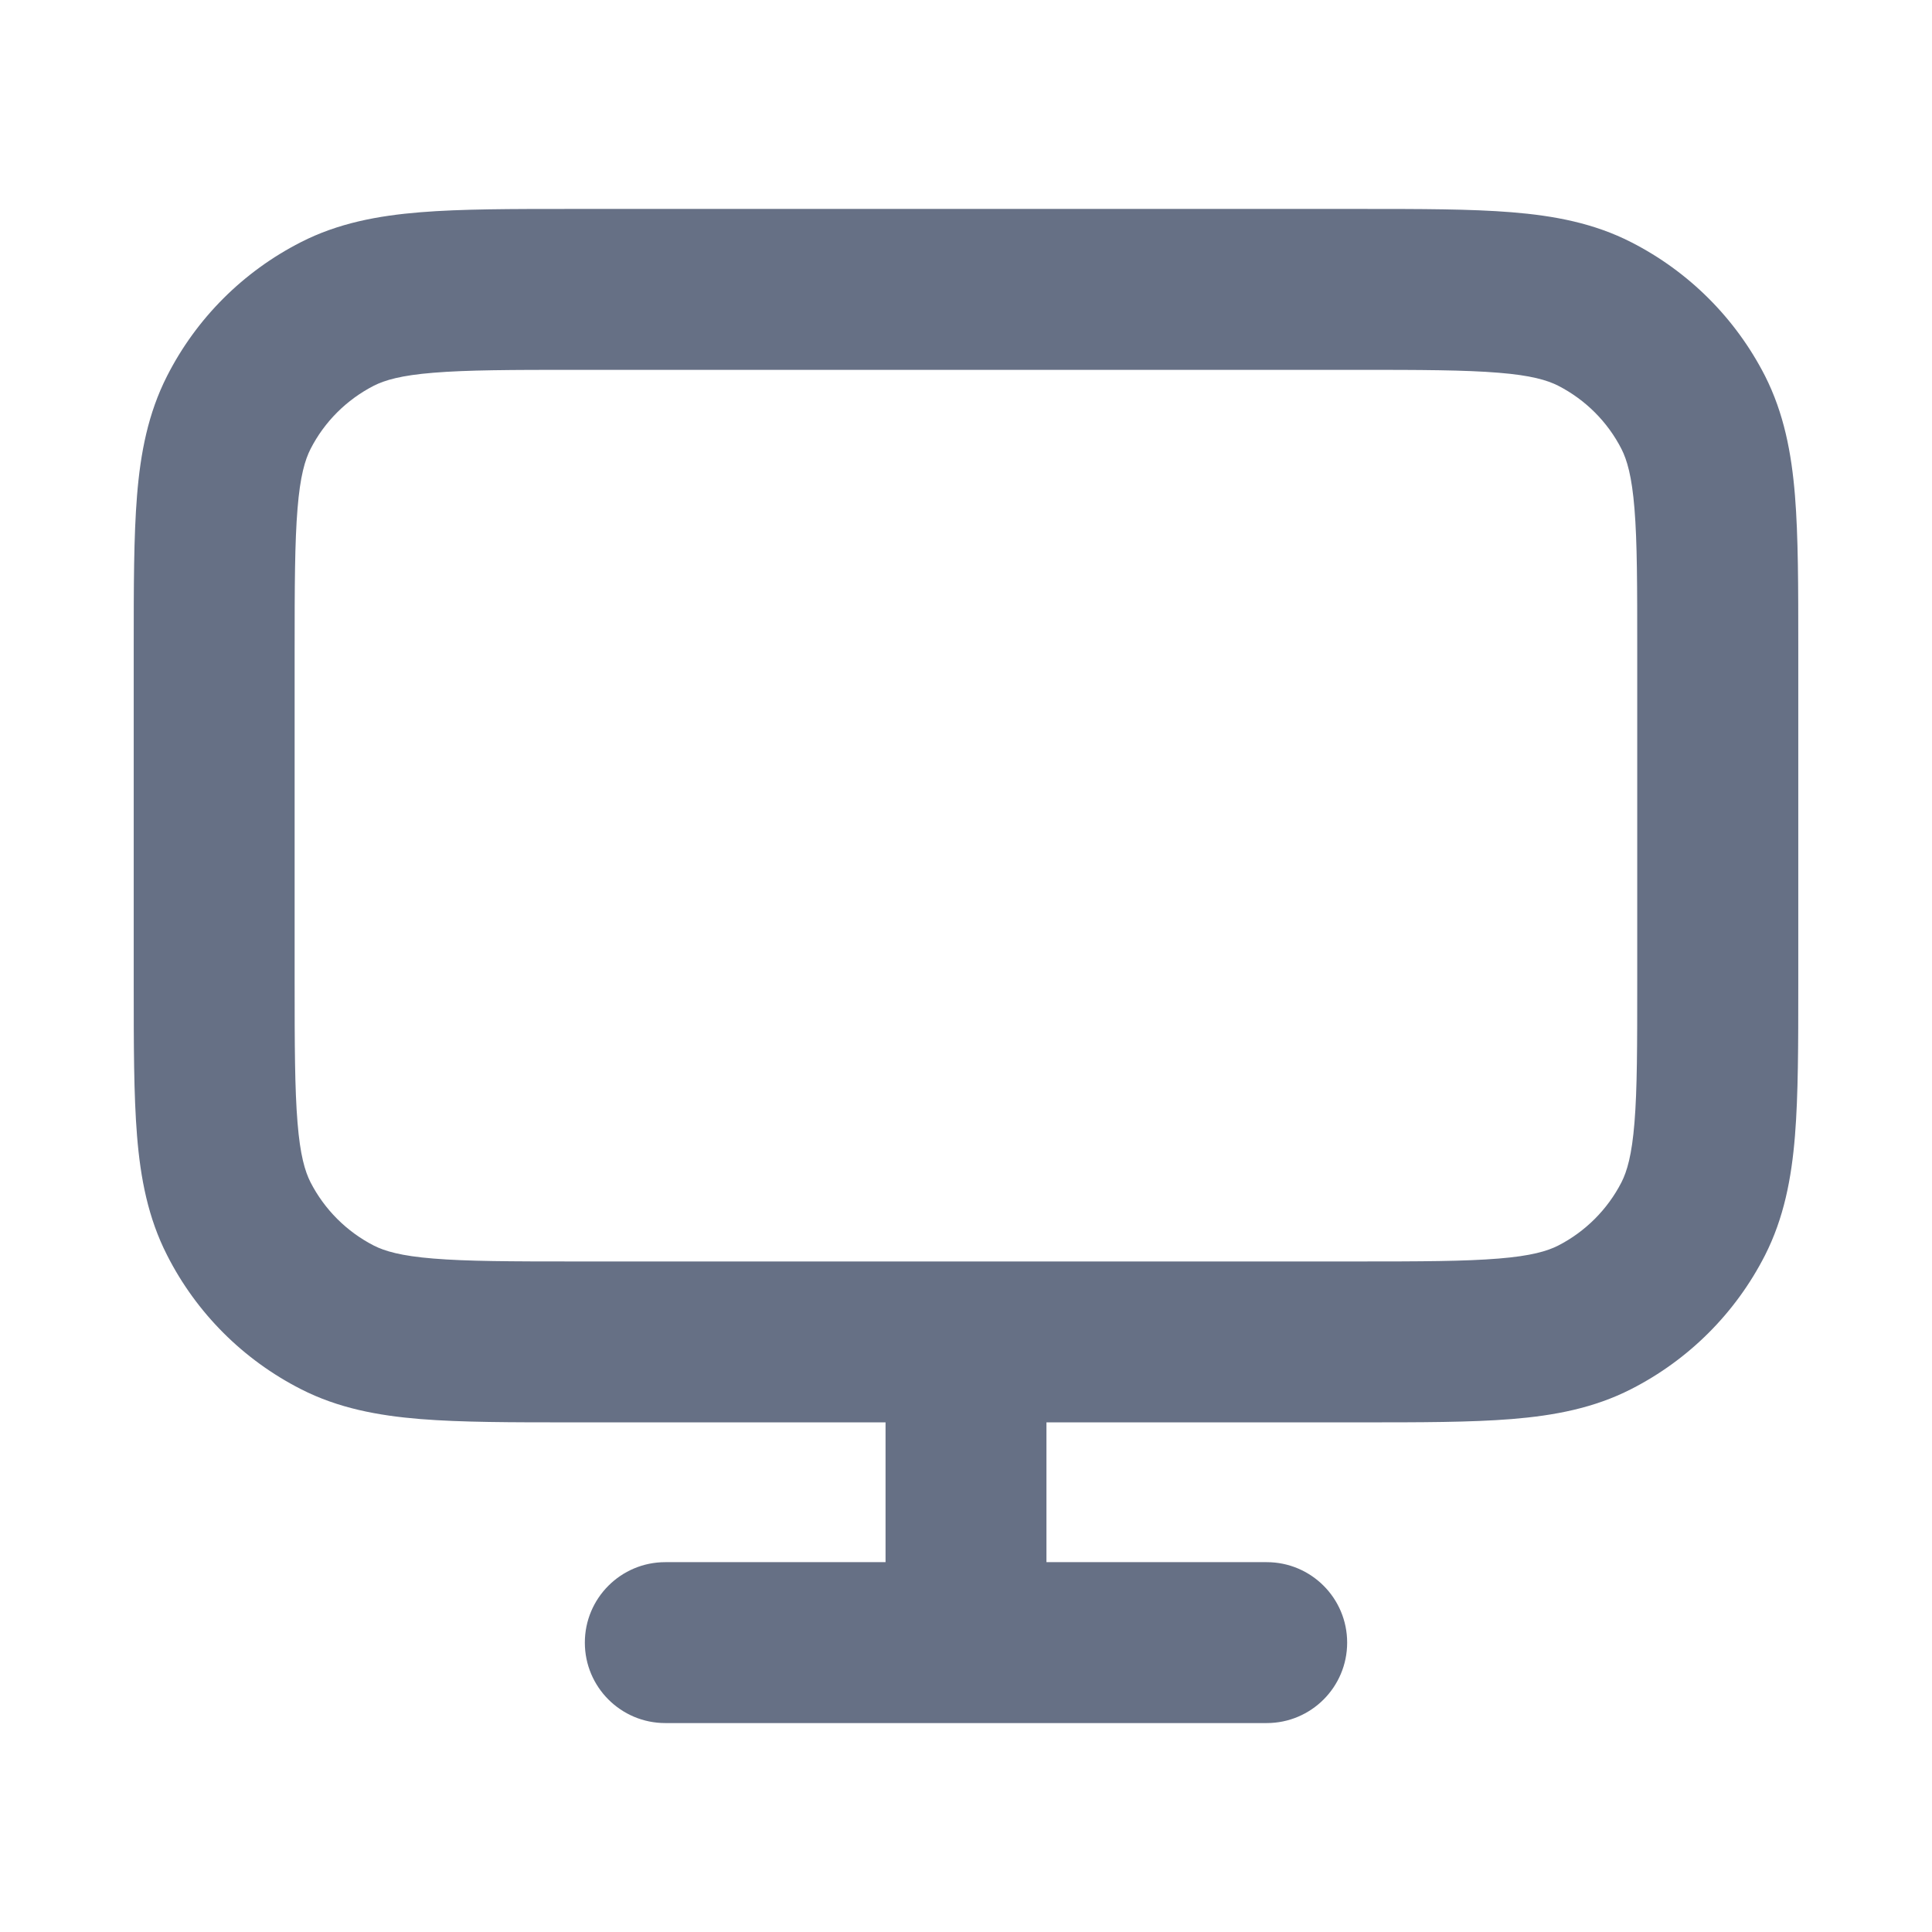
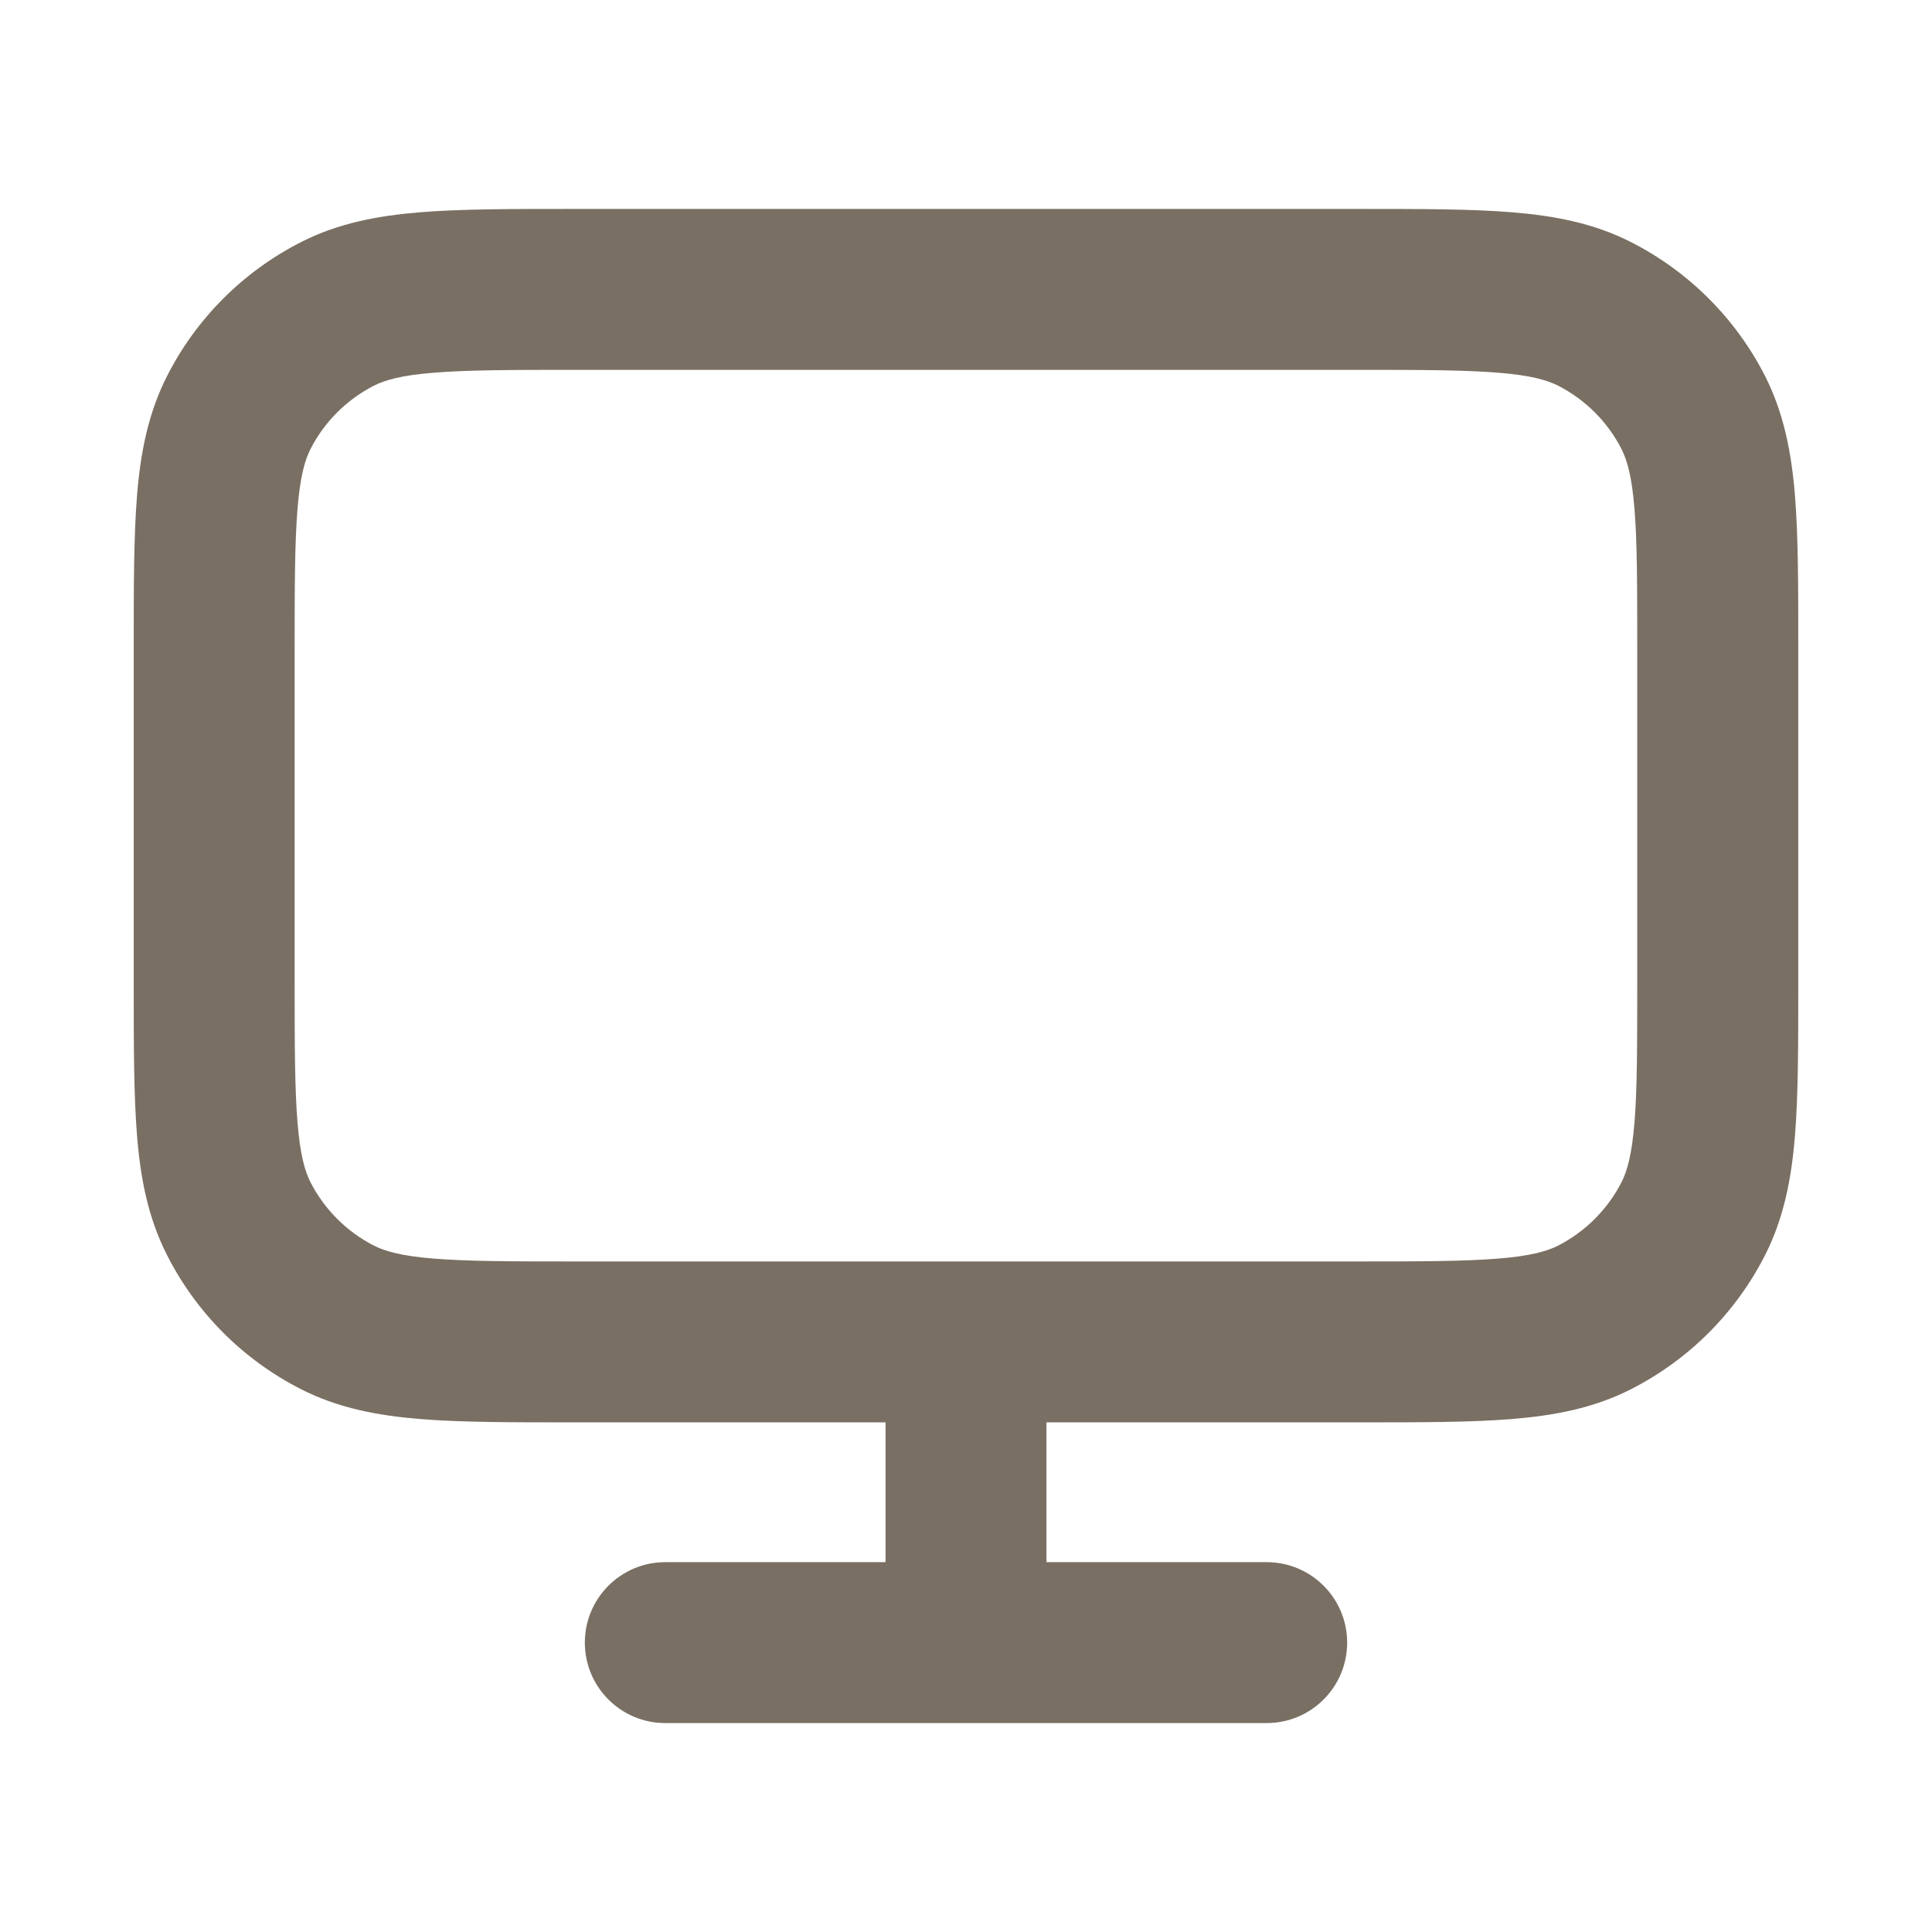
<svg xmlns="http://www.w3.org/2000/svg" viewBox="0 0 14 14">
-   <path fill-rule="evenodd" clip-rule="evenodd" d="M4.143 1.514H9.857C10.294 1.514 10.657 1.514 10.954 1.538C11.262 1.563 11.55 1.617 11.82 1.755C12.238 1.968 12.577 2.307 12.79 2.724C12.927 2.995 12.982 3.282 13.007 3.591C13.031 3.887 13.031 4.251 13.031 4.688V7.133C13.031 7.57 13.031 7.933 13.007 8.23C12.982 8.539 12.927 8.826 12.79 9.096C12.577 9.514 12.238 9.853 11.82 10.066C11.55 10.204 11.262 10.258 10.954 10.283C10.657 10.307 10.294 10.307 9.857 10.307H7.583V11.32H9.179C9.501 11.32 9.762 11.581 9.762 11.903C9.762 12.225 9.501 12.486 9.179 12.486H4.821C4.499 12.486 4.238 12.225 4.238 11.903C4.238 11.581 4.499 11.32 4.821 11.32H6.417V10.307H4.143C3.706 10.307 3.343 10.307 3.046 10.283C2.738 10.258 2.45 10.204 2.18 10.066C1.762 9.853 1.423 9.514 1.211 9.096C1.073 8.826 1.018 8.539 0.993 8.23C0.969 7.933 0.969 7.57 0.969 7.133V4.688C0.969 4.251 0.969 3.887 0.993 3.591C1.018 3.282 1.073 2.995 1.211 2.724C1.423 2.307 1.762 1.968 2.18 1.755C2.45 1.617 2.738 1.563 3.046 1.538C3.343 1.514 3.706 1.514 4.143 1.514ZM9.833 9.141C10.3 9.141 10.616 9.14 10.859 9.12C11.095 9.101 11.212 9.066 11.291 9.026C11.488 8.925 11.649 8.764 11.75 8.567C11.79 8.488 11.825 8.371 11.844 8.135C11.864 7.892 11.864 7.576 11.864 7.109V4.712C11.864 4.245 11.864 3.929 11.844 3.686C11.825 3.45 11.79 3.333 11.75 3.254C11.649 3.056 11.488 2.896 11.291 2.795C11.212 2.755 11.095 2.72 10.859 2.701C10.616 2.681 10.3 2.68 9.833 2.68H4.167C3.7 2.68 3.384 2.681 3.141 2.701C2.905 2.72 2.788 2.755 2.709 2.795C2.512 2.896 2.351 3.056 2.25 3.254C2.21 3.333 2.175 3.45 2.156 3.686C2.136 3.929 2.135 4.245 2.135 4.712V7.109C2.135 7.576 2.136 7.892 2.156 8.135C2.175 8.371 2.21 8.488 2.25 8.567C2.351 8.764 2.512 8.925 2.709 9.026C2.788 9.066 2.905 9.101 3.141 9.12C3.384 9.14 3.7 9.141 4.167 9.141H9.833Z" fill="#667085" />
+   <path fill-rule="evenodd" clip-rule="evenodd" d="M4.143 1.514H9.857C10.294 1.514 10.657 1.514 10.954 1.538C11.262 1.563 11.55 1.617 11.82 1.755C12.238 1.968 12.577 2.307 12.79 2.724C12.927 2.995 12.982 3.282 13.007 3.591C13.031 3.887 13.031 4.251 13.031 4.688V7.133C13.031 7.57 13.031 7.933 13.007 8.23C12.982 8.539 12.927 8.826 12.79 9.096C12.577 9.514 12.238 9.853 11.82 10.066C11.55 10.204 11.262 10.258 10.954 10.283C10.657 10.307 10.294 10.307 9.857 10.307H7.583V11.32H9.179C9.501 11.32 9.762 11.581 9.762 11.903C9.762 12.225 9.501 12.486 9.179 12.486H4.821C4.499 12.486 4.238 12.225 4.238 11.903C4.238 11.581 4.499 11.32 4.821 11.32H6.417V10.307H4.143C3.706 10.307 3.343 10.307 3.046 10.283C2.738 10.258 2.45 10.204 2.18 10.066C1.762 9.853 1.423 9.514 1.211 9.096C1.073 8.826 1.018 8.539 0.993 8.23C0.969 7.933 0.969 7.57 0.969 7.133V4.688C0.969 4.251 0.969 3.887 0.993 3.591C1.018 3.282 1.073 2.995 1.211 2.724C1.423 2.307 1.762 1.968 2.18 1.755C2.45 1.617 2.738 1.563 3.046 1.538C3.343 1.514 3.706 1.514 4.143 1.514ZM9.833 9.141C10.3 9.141 10.616 9.14 10.859 9.12C11.095 9.101 11.212 9.066 11.291 9.026C11.488 8.925 11.649 8.764 11.75 8.567C11.79 8.488 11.825 8.371 11.844 8.135C11.864 7.892 11.864 7.576 11.864 7.109V4.712C11.864 4.245 11.864 3.929 11.844 3.686C11.825 3.45 11.79 3.333 11.75 3.254C11.649 3.056 11.488 2.896 11.291 2.795C11.212 2.755 11.095 2.72 10.859 2.701C10.616 2.681 10.3 2.68 9.833 2.68H4.167C3.7 2.68 3.384 2.681 3.141 2.701C2.905 2.72 2.788 2.755 2.709 2.795C2.512 2.896 2.351 3.056 2.25 3.254C2.21 3.333 2.175 3.45 2.156 3.686C2.136 3.929 2.135 4.245 2.135 4.712V7.109C2.135 7.576 2.136 7.892 2.156 8.135C2.175 8.371 2.21 8.488 2.25 8.567C2.351 8.764 2.512 8.925 2.709 9.026C2.788 9.066 2.905 9.101 3.141 9.12C3.384 9.14 3.7 9.141 4.167 9.141H9.833Z" fill="#7A6F63" />
</svg>
